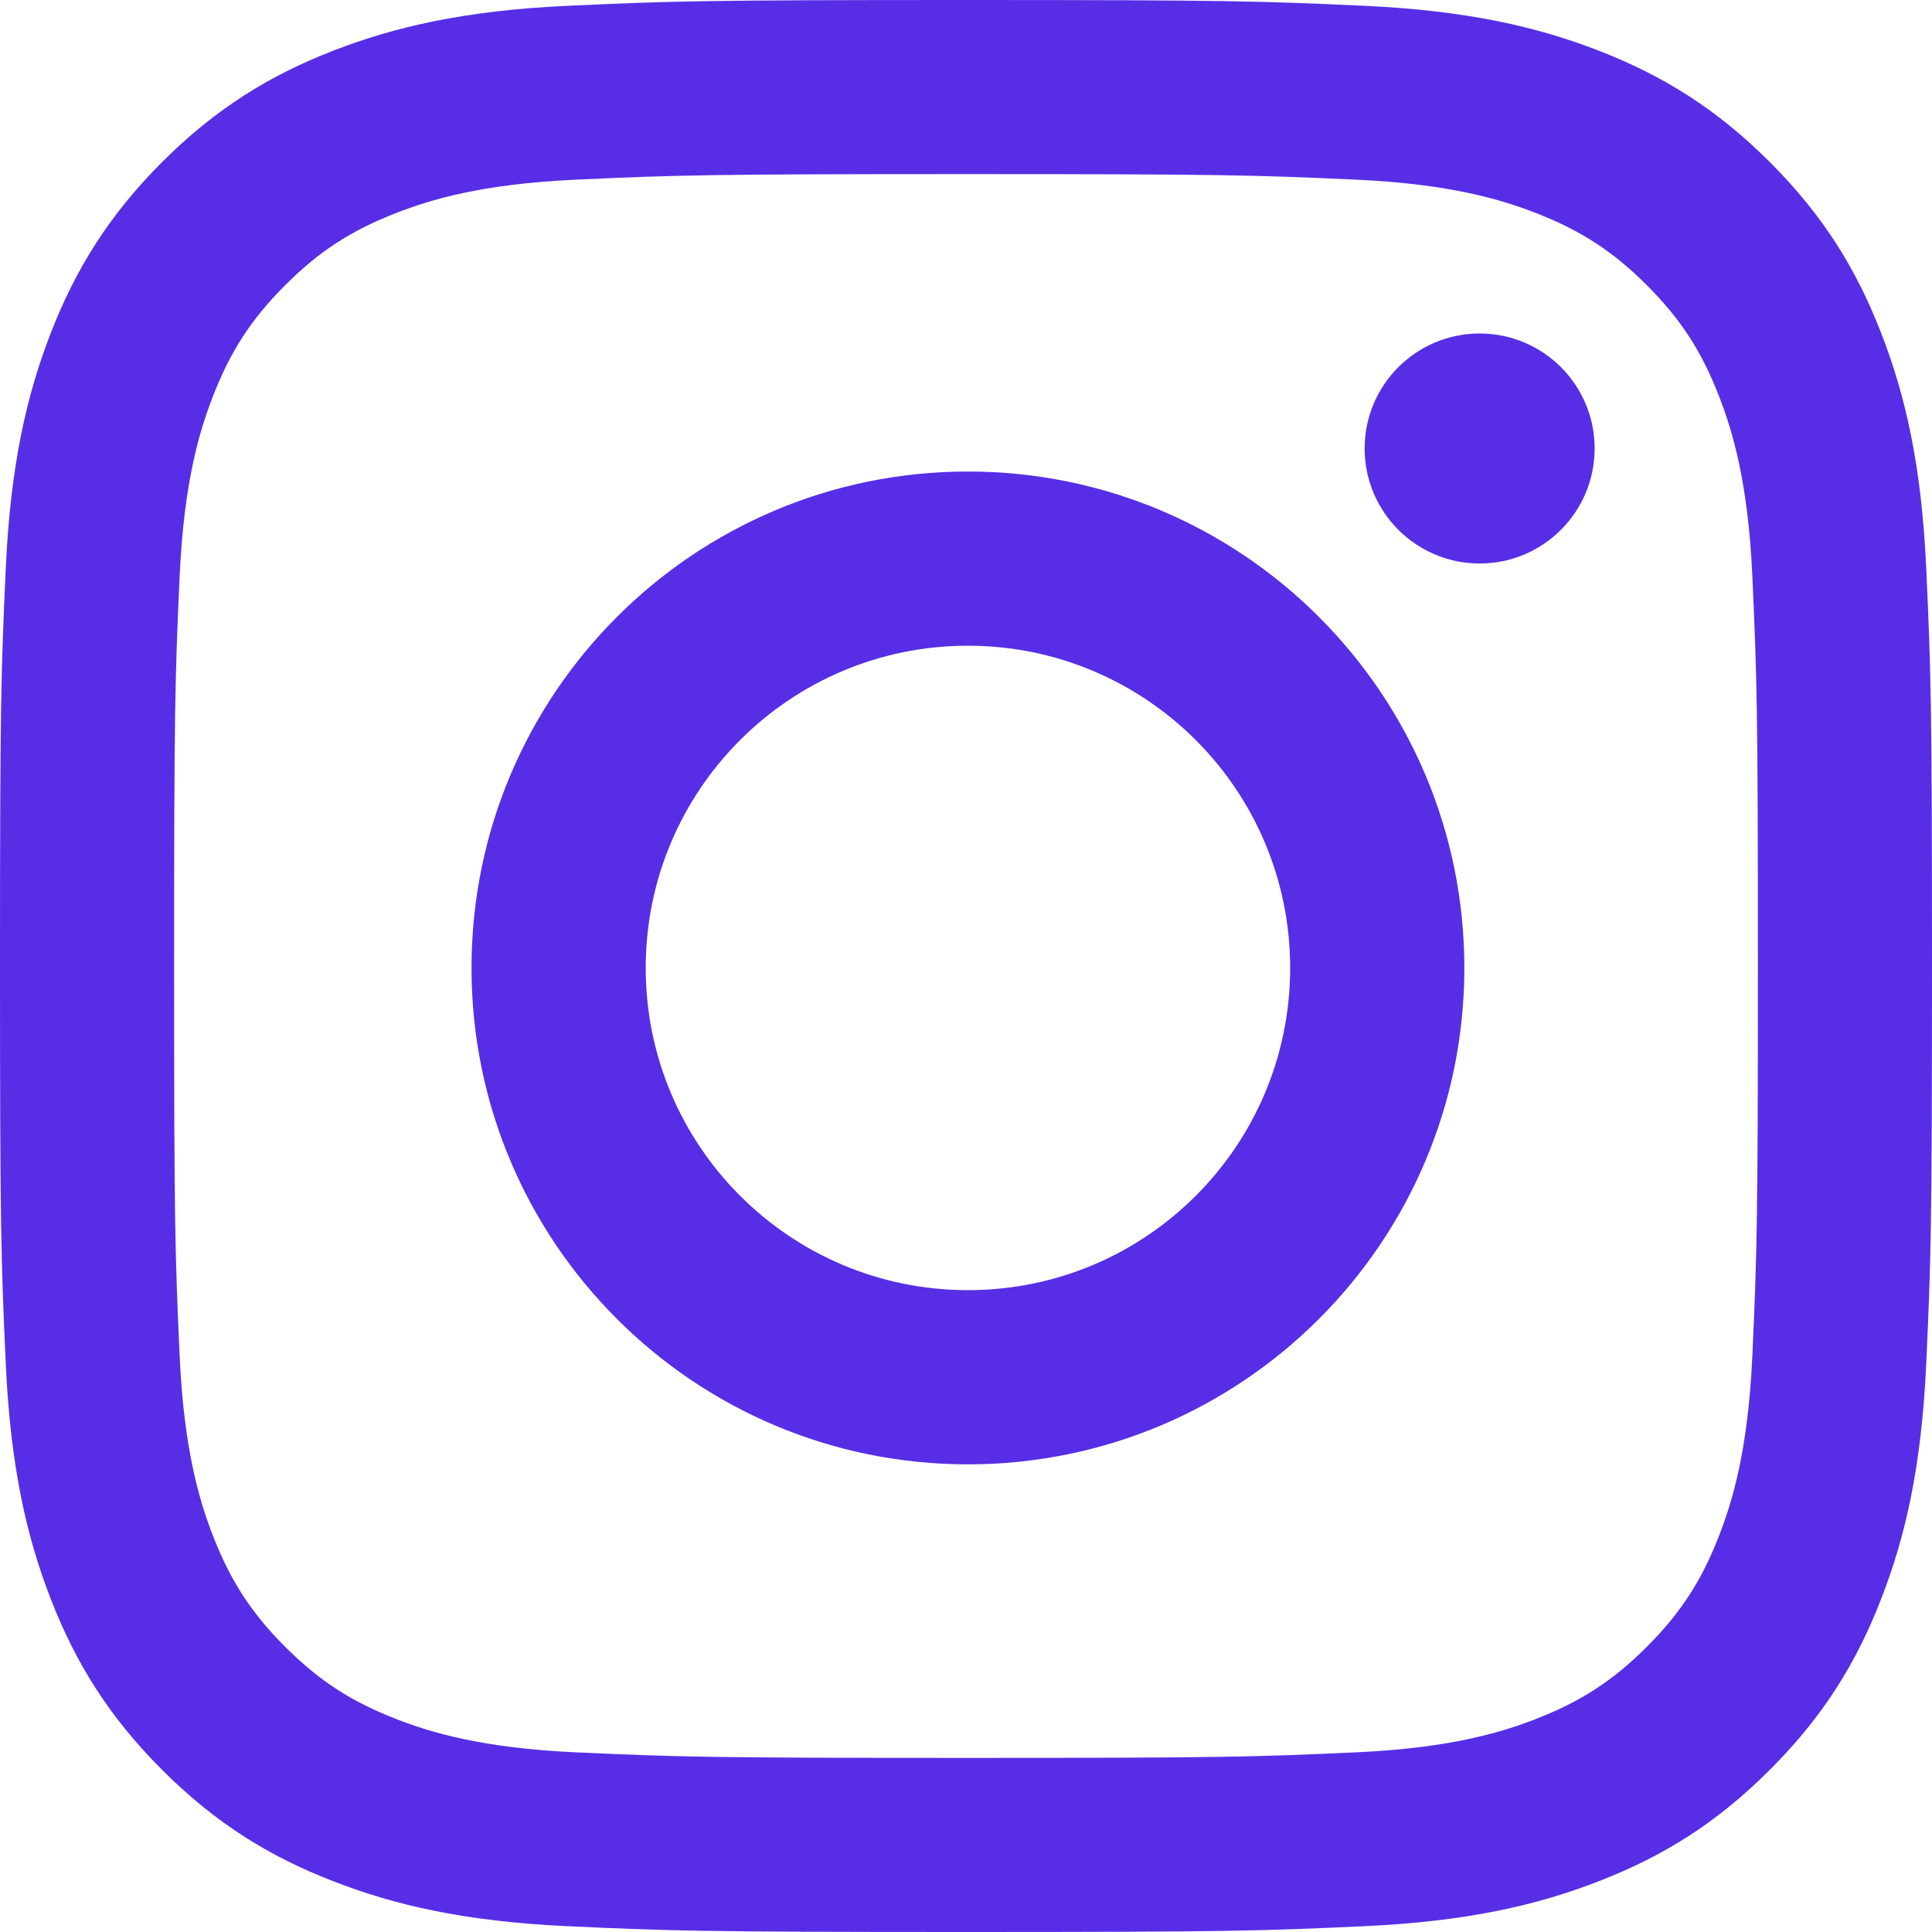
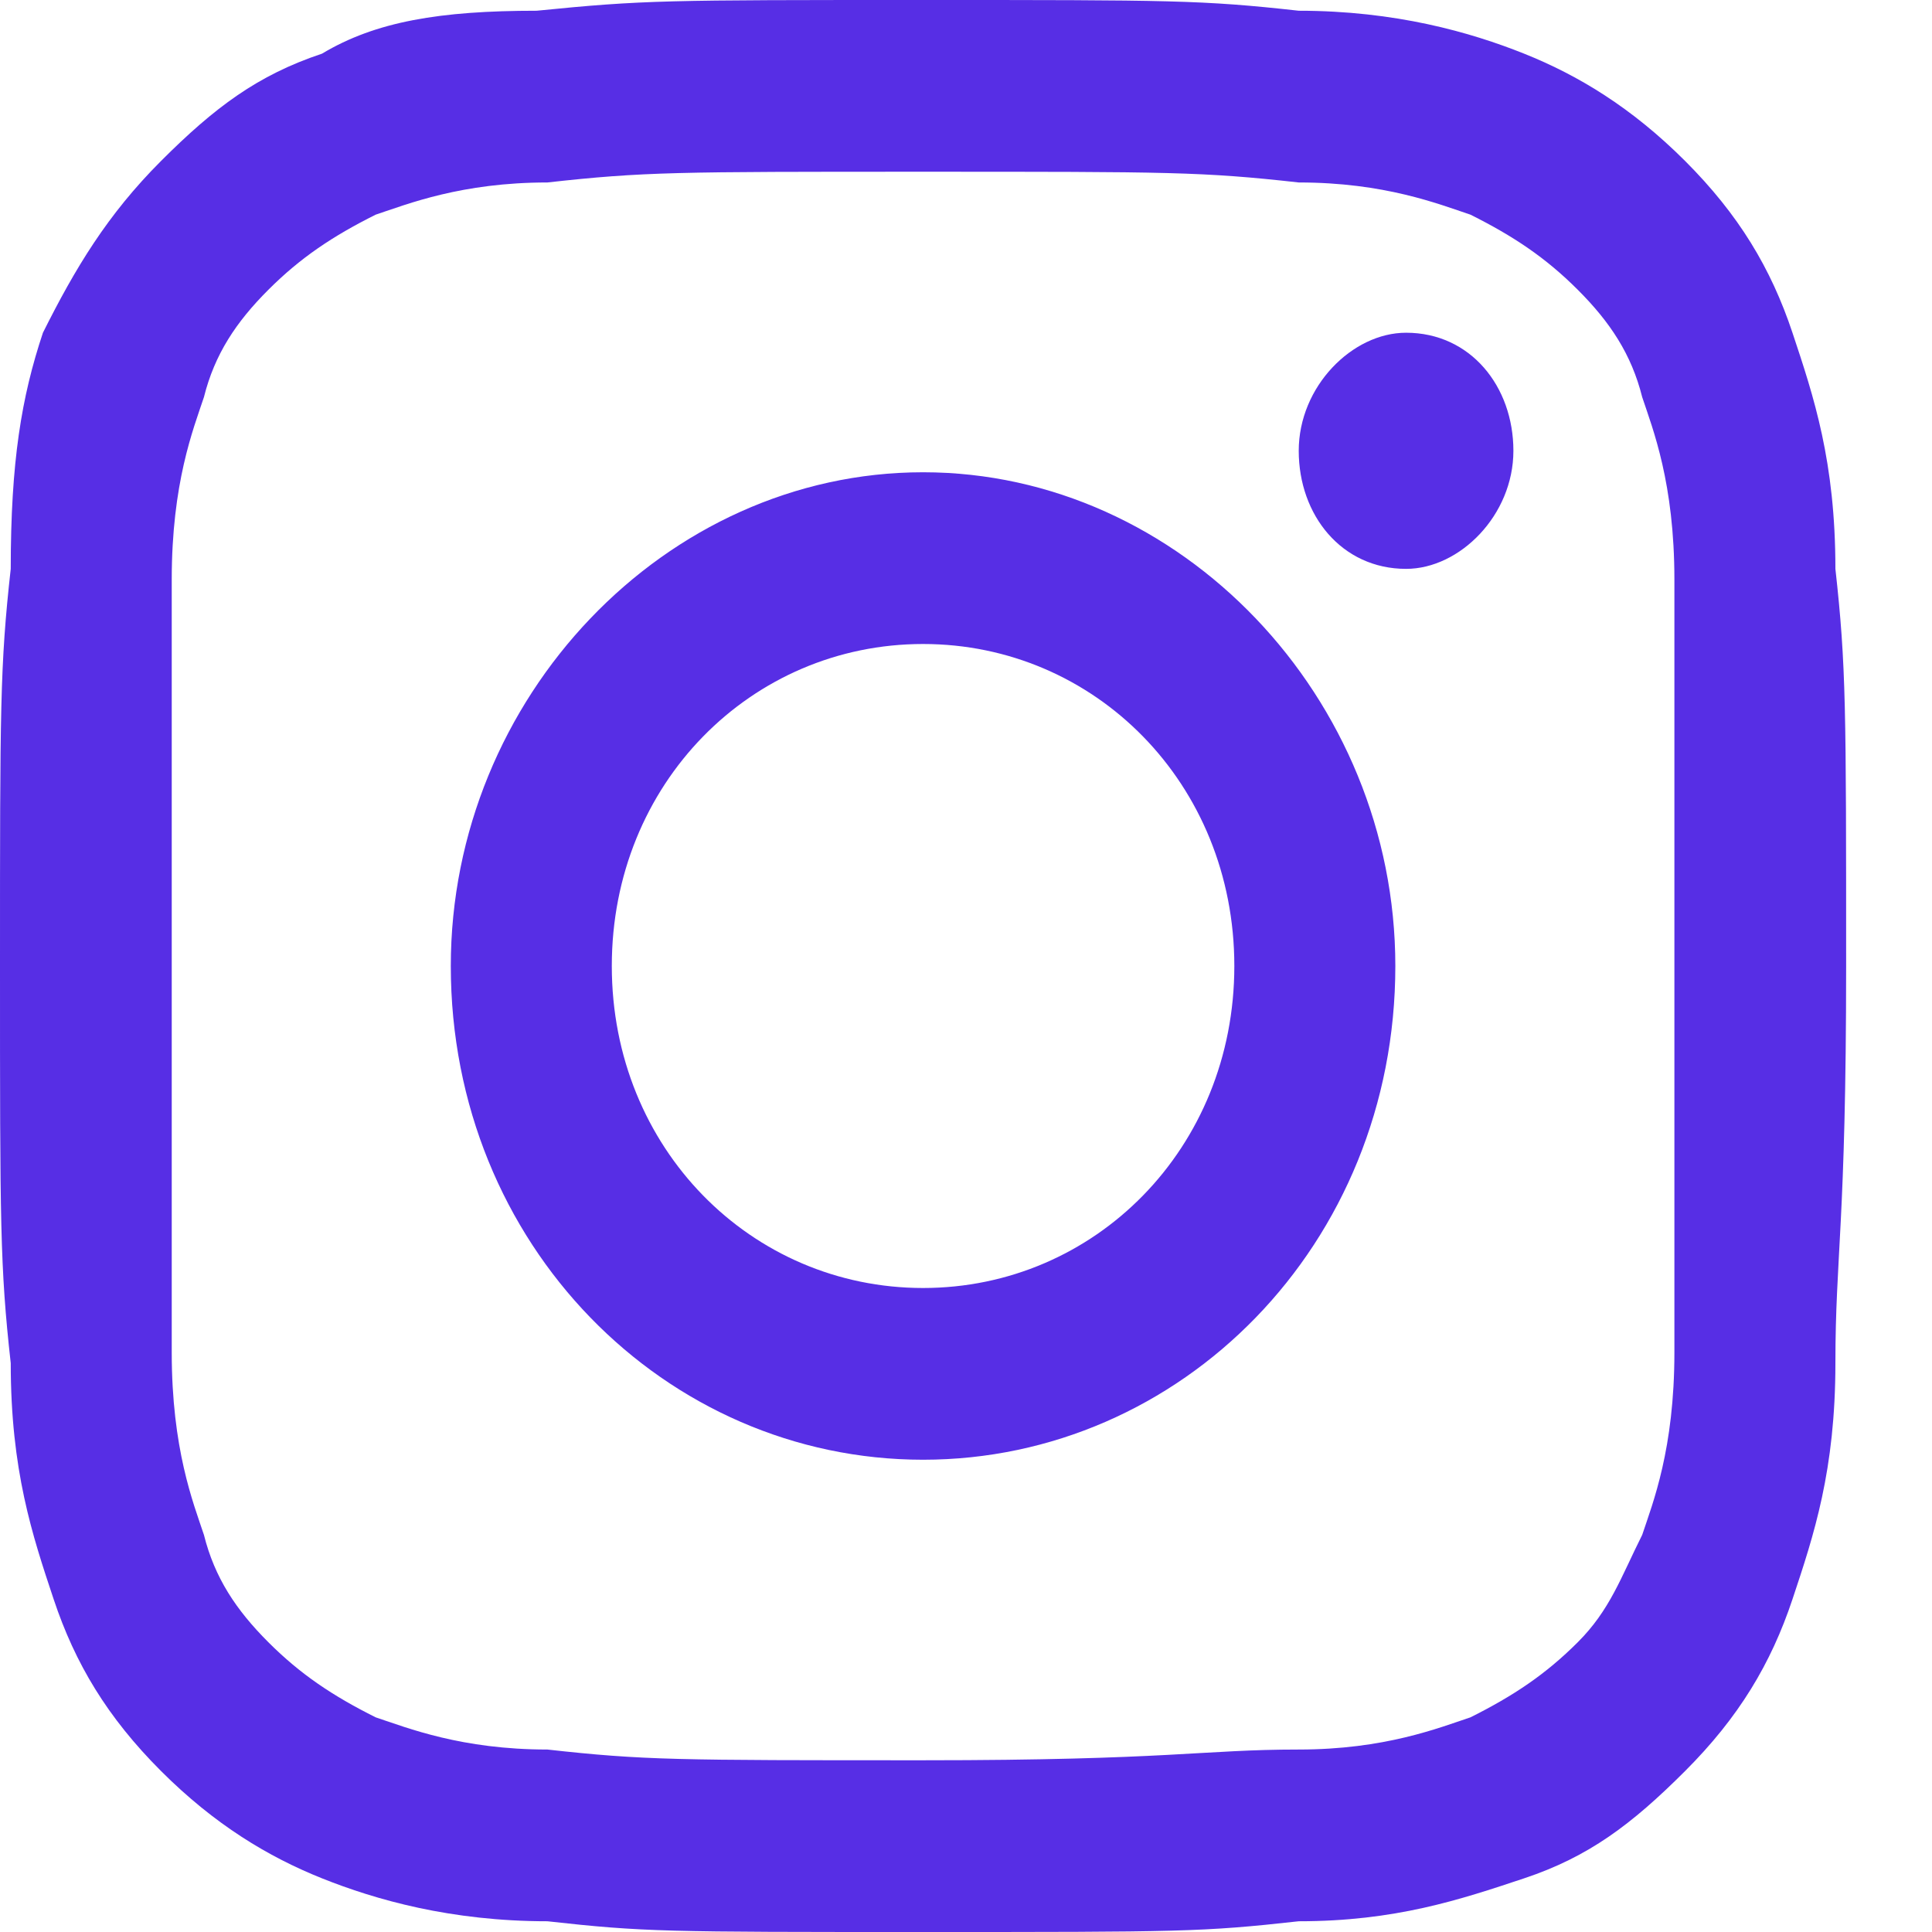
- <svg xmlns="http://www.w3.org/2000/svg" width="18px" height="18px" viewBox="0 0 18 18" version="1.1">
-   <g id="GIFOS" stroke="none" stroke-width="1" fill="none" fill-rule="evenodd">
-     <g id="00-UI-Kit" transform="translate(-1252, -2779)">
-       <g id="Footer" transform="translate(1056, 2778)">
-         <g id="icon_instagram-hover" transform="translate(195, 0)">
-           <path d="M10,2.622 C12.403,2.622 12.688,2.631 13.637,2.674 C14.514,2.714 14.991,2.861 15.308,2.984 C15.728,3.147 16.028,3.342 16.343,3.657 C16.658,3.972 16.853,4.272 17.016,4.692 C17.139,5.009 17.286,5.486 17.326,6.363 C17.369,7.312 17.378,7.597 17.378,10 C17.378,12.403 17.369,12.688 17.326,13.637 C17.286,14.514 17.139,14.991 17.016,15.308 C16.853,15.728 16.658,16.028 16.343,16.343 C16.028,16.658 15.728,16.853 15.308,17.016 C14.991,17.139 14.514,17.286 13.637,17.326 C12.688,17.369 12.403,17.378 10,17.378 C7.597,17.378 7.312,17.369 6.363,17.326 C5.486,17.286 5.009,17.139 4.692,17.016 C4.272,16.853 3.972,16.658 3.657,16.343 C3.342,16.028 3.147,15.728 2.984,15.308 C2.861,14.991 2.714,14.514 2.674,13.637 C2.631,12.688 2.622,12.403 2.622,10 C2.622,7.597 2.631,7.312 2.674,6.363 C2.714,5.486 2.861,5.009 2.984,4.692 C3.147,4.272 3.342,3.972 3.657,3.657 C3.972,3.342 4.272,3.147 4.692,2.984 C5.009,2.861 5.486,2.714 6.363,2.674 C7.312,2.631 7.597,2.622 10,2.622 L10,2.622 Z M10,1 C7.556,1 7.249,1.01 6.289,1.054 C5.331,1.098 4.677,1.25 4.105,1.472 C3.513,1.702 3.011,2.01 2.51,2.51 C2.01,3.011 1.702,3.513 1.472,4.105 C1.25,4.677 1.098,5.331 1.054,6.289 C1.01,7.249 1,7.556 1,10 C1,12.444 1.01,12.751 1.054,13.711 C1.098,14.669 1.25,15.323 1.472,15.895 C1.702,16.487 2.01,16.989 2.51,17.489 C3.011,17.99 3.513,18.298 4.105,18.527 C4.677,18.75 5.331,18.902 6.289,18.946 C7.249,18.99 7.556,19 10,19 C12.444,19 12.751,18.99 13.71,18.946 C14.669,18.902 15.323,18.75 15.895,18.527 C16.487,18.298 16.989,17.99 17.489,17.489 C17.99,16.989 18.298,16.487 18.527,15.895 C18.75,15.323 18.902,14.669 18.946,13.711 C18.99,12.751 19,12.444 19,10 C19,7.556 18.99,7.249 18.946,6.289 C18.902,5.331 18.75,4.677 18.527,4.105 C18.298,3.513 17.99,3.011 17.489,2.51 C16.989,2.01 16.487,1.702 15.895,1.472 C15.323,1.25 14.669,1.098 13.71,1.054 C12.751,1.01 12.444,1 10,1 L10,1 Z M10.018,5.393 C7.464,5.393 5.393,7.464 5.393,10.018 C5.393,12.572 7.464,14.643 10.018,14.643 C12.572,14.643 14.643,12.572 14.643,10.018 C14.643,7.464 12.572,5.393 10.018,5.393 L10.018,5.393 Z M10.018,13.02 C8.36,13.02 7.016,11.676 7.016,10.018 C7.016,8.36 8.36,7.016 10.018,7.016 C11.676,7.016 13.02,8.36 13.02,10.018 C13.02,11.676 11.676,13.02 10.018,13.02 L10.018,13.02 Z M15.857,5.178 C15.857,5.77 15.377,6.25 14.786,6.25 C14.194,6.25 13.714,5.77 13.714,5.178 C13.714,4.587 14.194,4.107 14.786,4.107 C15.377,4.107 15.857,4.587 15.857,5.178 L15.857,5.178 Z" id="Clip-19" fill="#572EE5" />
-           <rect id="Rectangle-Copy-2" x="0" y="0" width="20" height="20" />
-         </g>
-       </g>
-     </g>
-   </g>
+ <svg xmlns="http://www.w3.org/2000/svg" version="1.1" id="Capa_1" x="0px" y="0px" viewBox="0 0 18 18" style="enable-background:new 0 0 18 18;" xml:space="preserve">
+   <style type="text/css">
+ 	.st0{fill:none;}
+ 	.st1{fill-rule:evenodd;clip-rule:evenodd;fill:#572EE5;}
+ </style>
+   <rect id="Rectangle-Copy-2" x="-1" y="-1" class="st0" width="20" height="20" />
+   <path id="Clip-19" class="st1" d="M8.6,1.6c2.3,0,2.6,0,3.5,0.1c0.8,0,1.3,0.2,1.6,0.3c0.4,0.2,0.7,0.4,1,0.7c0.3,0.3,0.5,0.6,0.6,1  c0.1,0.3,0.3,0.8,0.3,1.7c0,0.9,0,1.2,0,3.6s0,2.7,0,3.6c0,0.9-0.2,1.4-0.3,1.7c-0.2,0.4-0.3,0.7-0.6,1c-0.3,0.3-0.6,0.5-1,0.7  c-0.3,0.1-0.8,0.3-1.6,0.3c-0.9,0-1.2,0.1-3.5,0.1s-2.6,0-3.5-0.1c-0.8,0-1.3-0.2-1.6-0.3c-0.4-0.2-0.7-0.4-1-0.7  c-0.3-0.3-0.5-0.6-0.6-1c-0.1-0.3-0.3-0.8-0.3-1.7c0-0.9,0-1.2,0-3.6s0-2.7,0-3.6c0-0.9,0.2-1.4,0.3-1.7C2,3.3,2.2,3,2.5,2.7  c0.3-0.3,0.6-0.5,1-0.7c0.3-0.1,0.8-0.3,1.6-0.3C6,1.6,6.3,1.6,8.6,1.6L8.6,1.6z M8.6,0C6.2,0,6,0,5,0.1C4.1,0.1,3.5,0.2,3,0.5  c-0.6,0.2-1,0.5-1.5,1C1,2,0.7,2.5,0.4,3.1C0.2,3.7,0.1,4.3,0.1,5.3C0,6.2,0,6.6,0,9s0,2.8,0.1,3.7c0,1,0.2,1.6,0.4,2.2  c0.2,0.6,0.5,1.1,1,1.6c0.5,0.5,1,0.8,1.5,1c0.5,0.2,1.2,0.4,2.1,0.4C6,18,6.2,18,8.6,18s2.6,0,3.5-0.1c0.9,0,1.5-0.2,2.1-0.4  c0.6-0.2,1-0.5,1.5-1c0.5-0.5,0.8-1,1-1.6c0.2-0.6,0.4-1.2,0.4-2.2c0-1,0.1-1.3,0.1-3.7s0-2.8-0.1-3.7c0-1-0.2-1.6-0.4-2.2  c-0.2-0.6-0.5-1.1-1-1.6c-0.5-0.5-1-0.8-1.5-1c-0.5-0.2-1.2-0.4-2.1-0.4C11.2,0,10.9,0,8.6,0L8.6,0z M8.6,4.4C6.2,4.4,4.2,6.5,4.2,9  c0,2.6,2,4.6,4.4,4.6C11,13.6,13,11.6,13,9C13,6.5,11,4.4,8.6,4.4L8.6,4.4z M8.6,12C7,12,5.7,10.7,5.7,9S7,6,8.6,6s2.9,1.3,2.9,3  S10.2,12,8.6,12L8.6,12z M14.1,4.2c0,0.6-0.5,1.1-1,1.1c-0.6,0-1-0.5-1-1.1c0-0.6,0.5-1.1,1-1.1C13.7,3.1,14.1,3.6,14.1,4.2  L14.1,4.2z" />
+   <rect id="Rectangle" x="-1" y="-1" class="st0" width="20" height="20" />
</svg>
